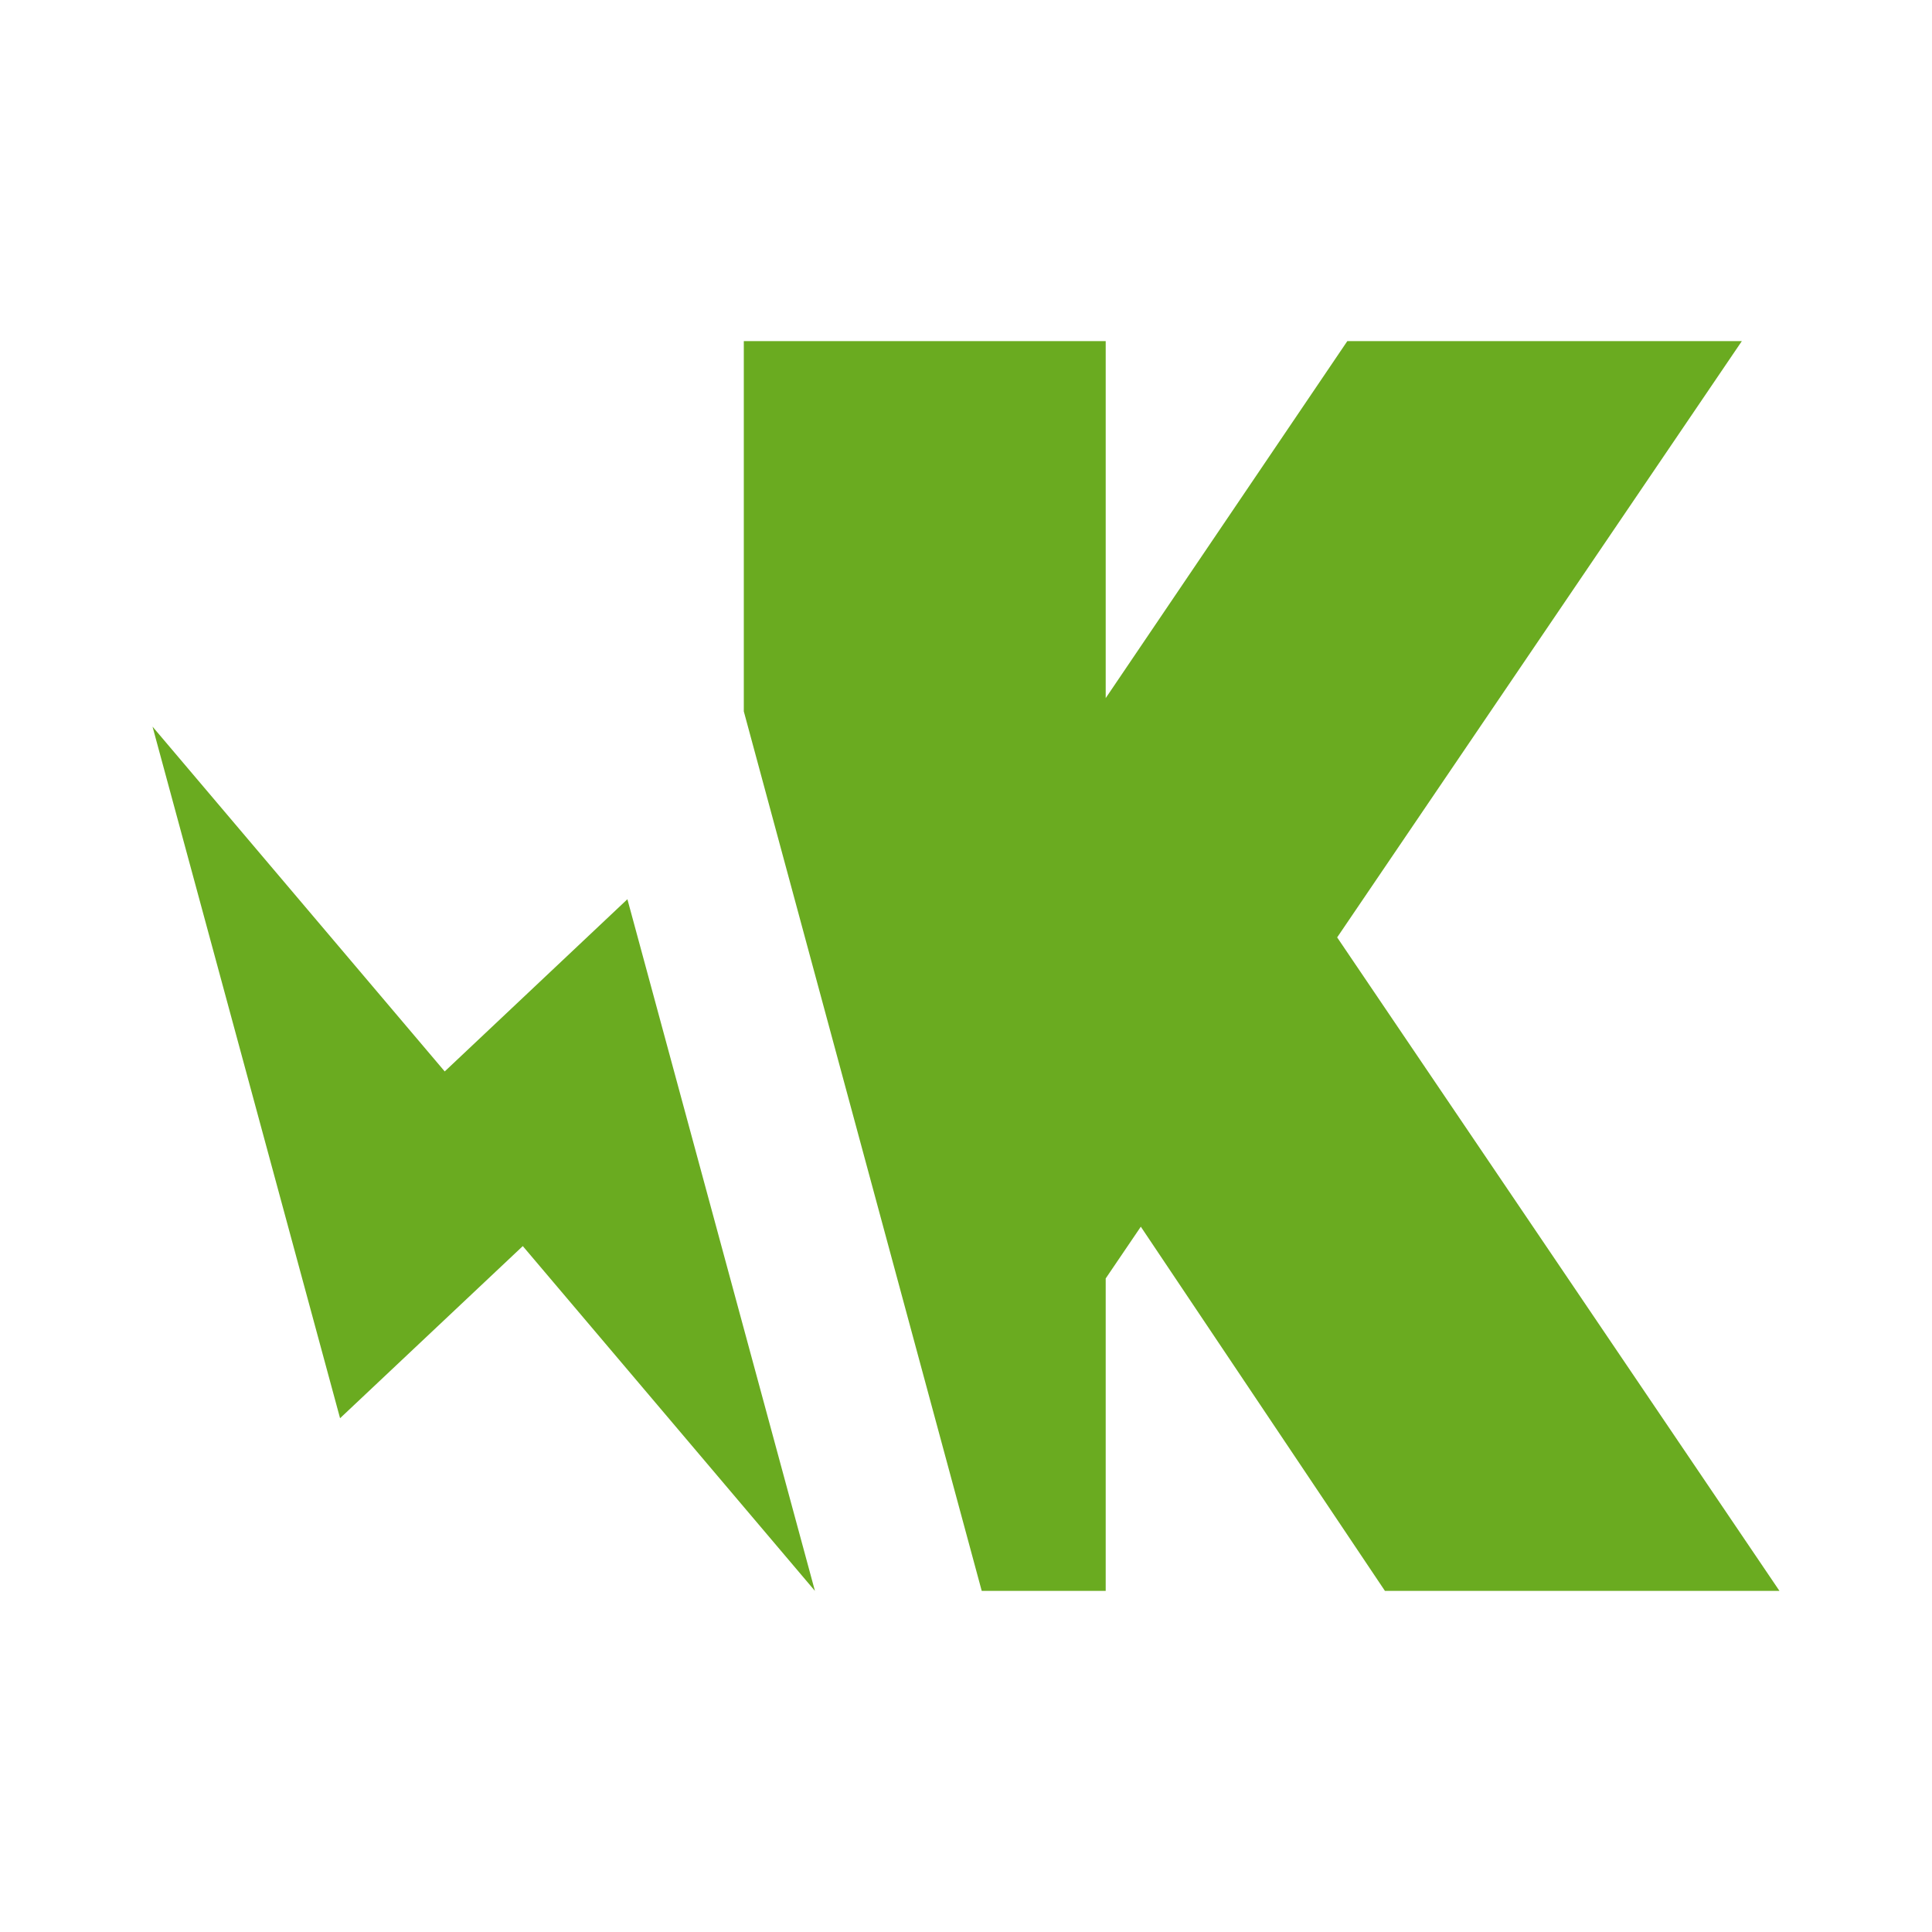
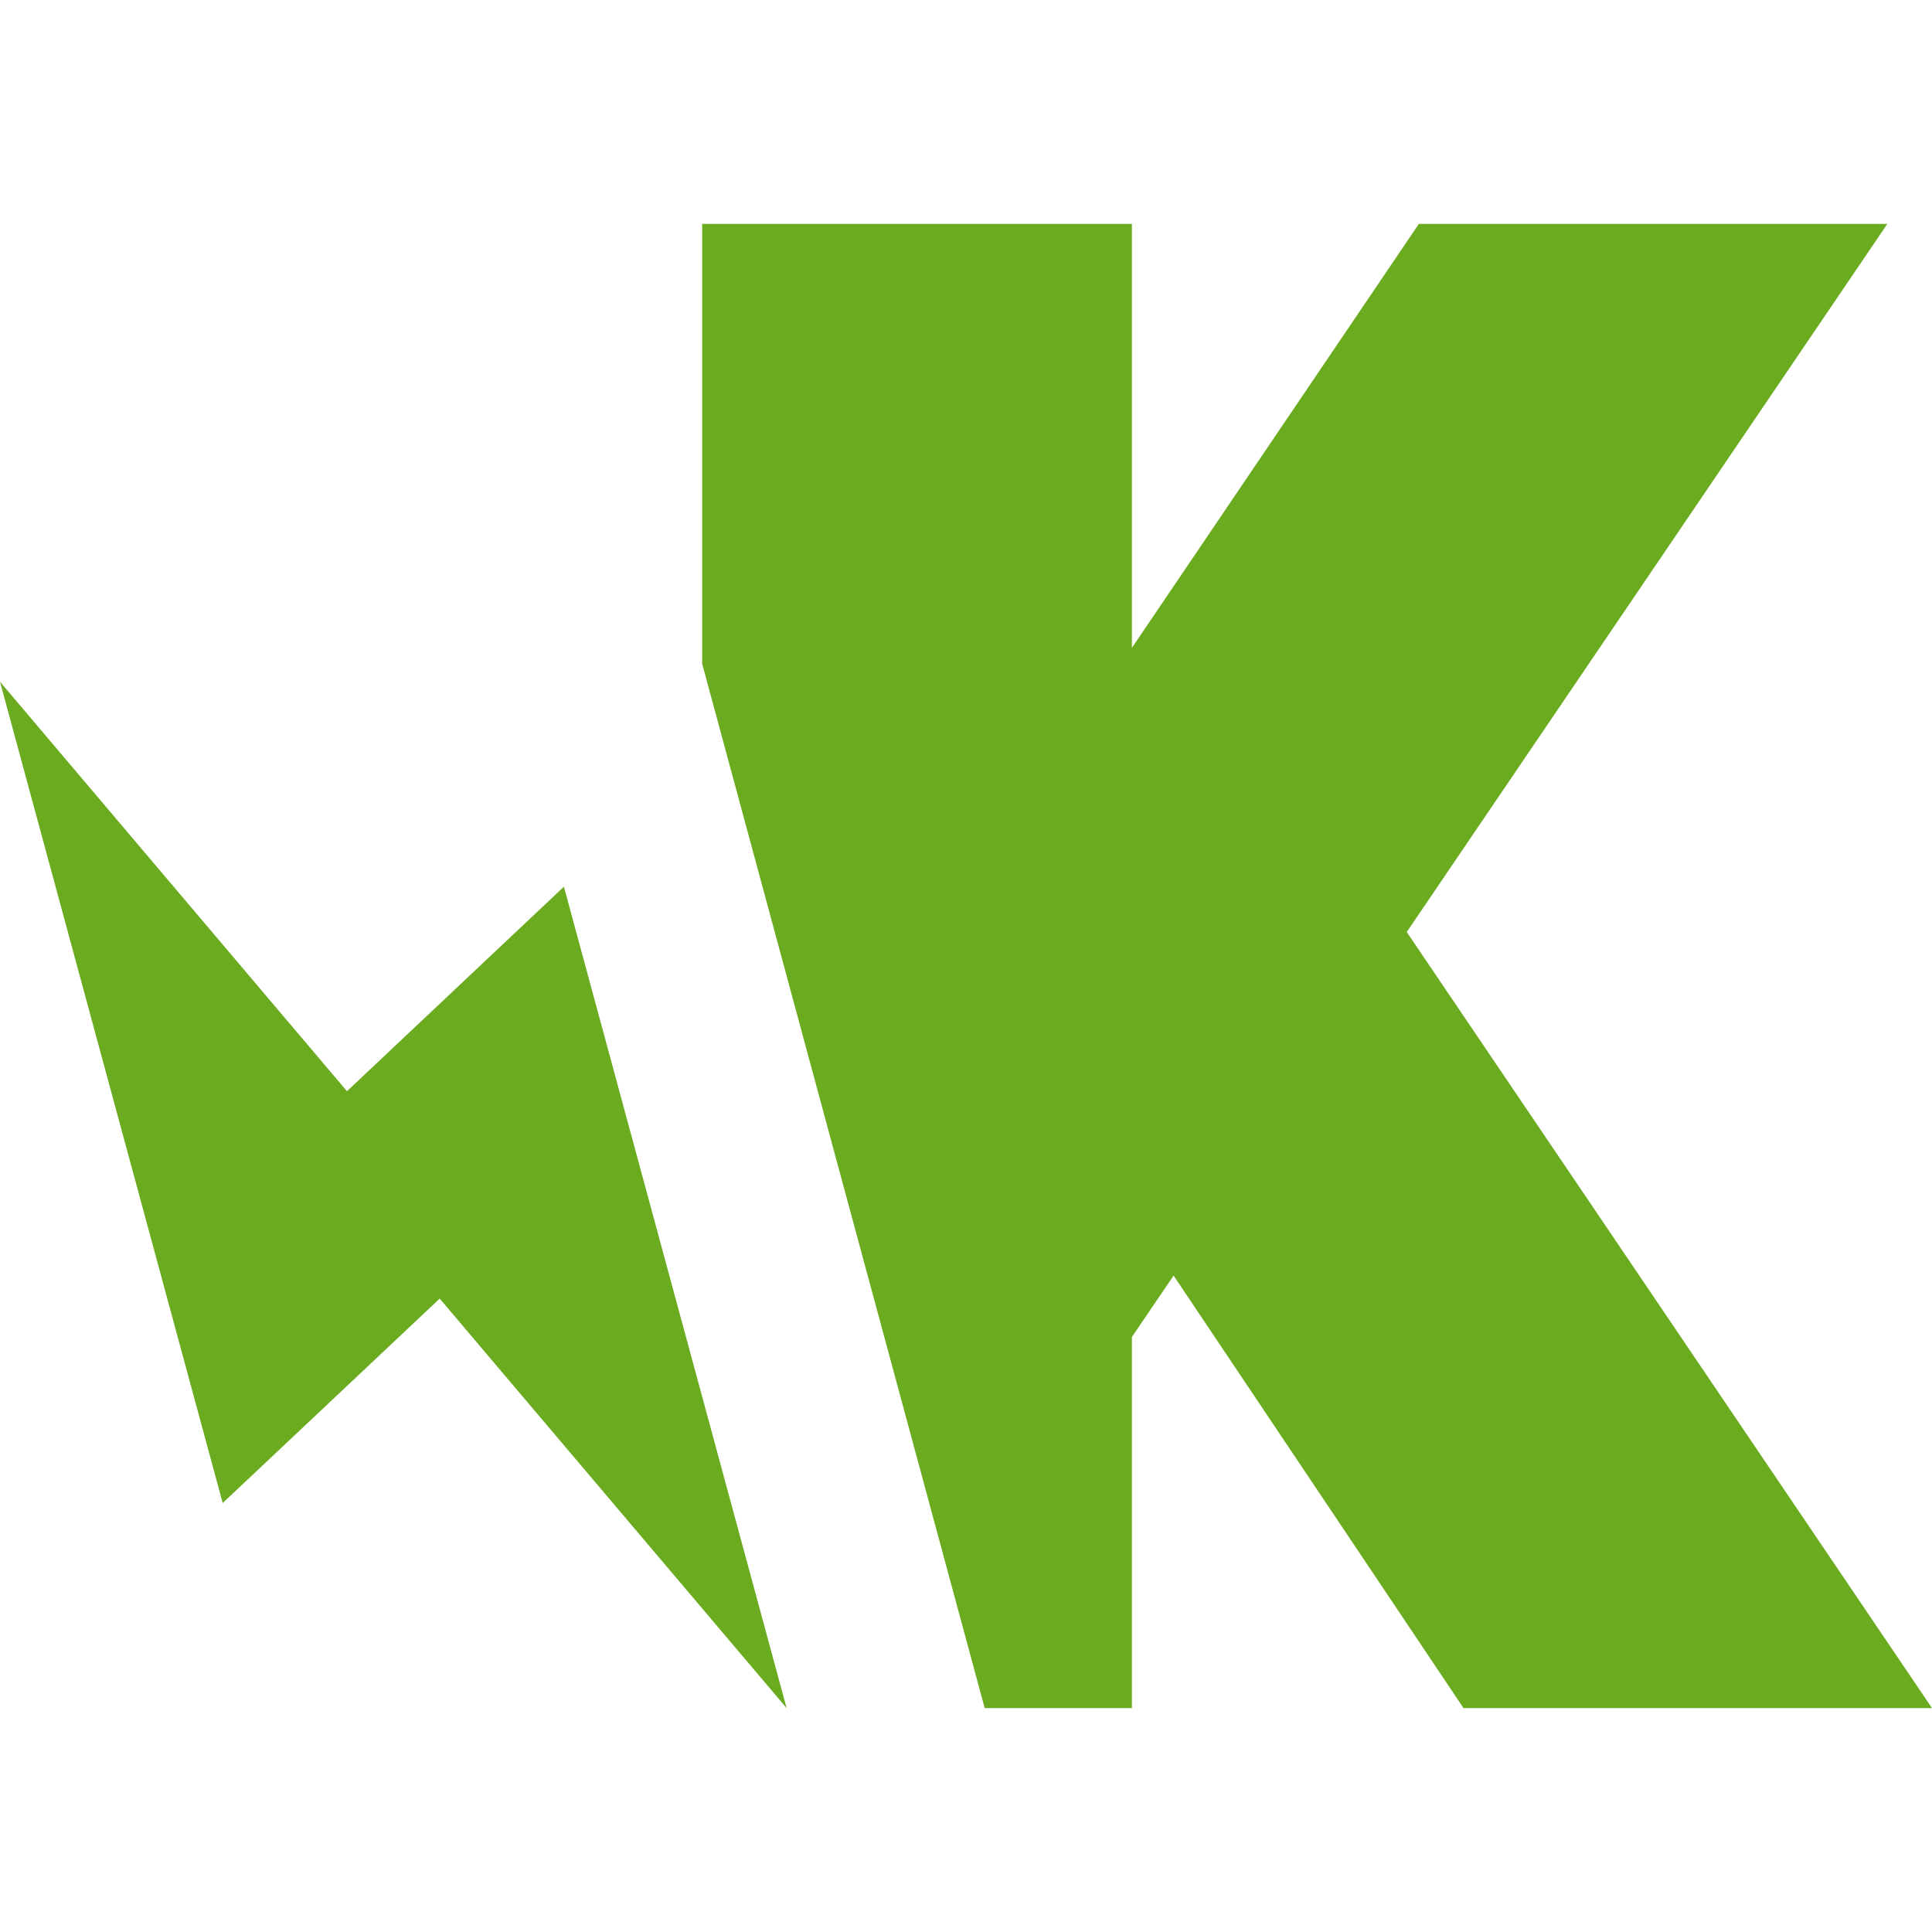
- <svg xmlns="http://www.w3.org/2000/svg" version="1.1" x="0px" y="0px" width="16px" height="16px" viewBox="-48 -48 608 608" preserveAspectRatio="xMidYMid meet">
-   <path id="file_type_ai.svg" class="i-color" fill="#6AAB20" d="M208.46,452.658l-91.938-108.514l-57.504,54.172L0,180.665l91.951,108.517l57.491-54.196L208.46,452.658z M512,452.658l-139.196-205.661L500.162,59.342h-124.157l-76.041,112.351V59.342H186.075v116.524l74.875,276.792h39.013v-98.332l11.051-16.284l76.828,114.615H512z" />
+ <svg xmlns="http://www.w3.org/2000/svg" version="1.1" x="0px" y="0px" width="16px" height="16px" viewBox="0 0 512 512" preserveAspectRatio="xMidYMid meet">
+   <path fill="#6AAB20" d="M208.46,452.658l-91.938-108.514l-57.504,54.172L0,180.665l91.951,108.517l57.491-54.196L208.46,452.658z M512,452.658l-139.196-205.661L500.162,59.342h-124.157l-76.041,112.351V59.342H186.075v116.524l74.875,276.792h39.013v-98.332l11.051-16.284l76.828,114.615H512z" />
</svg>
